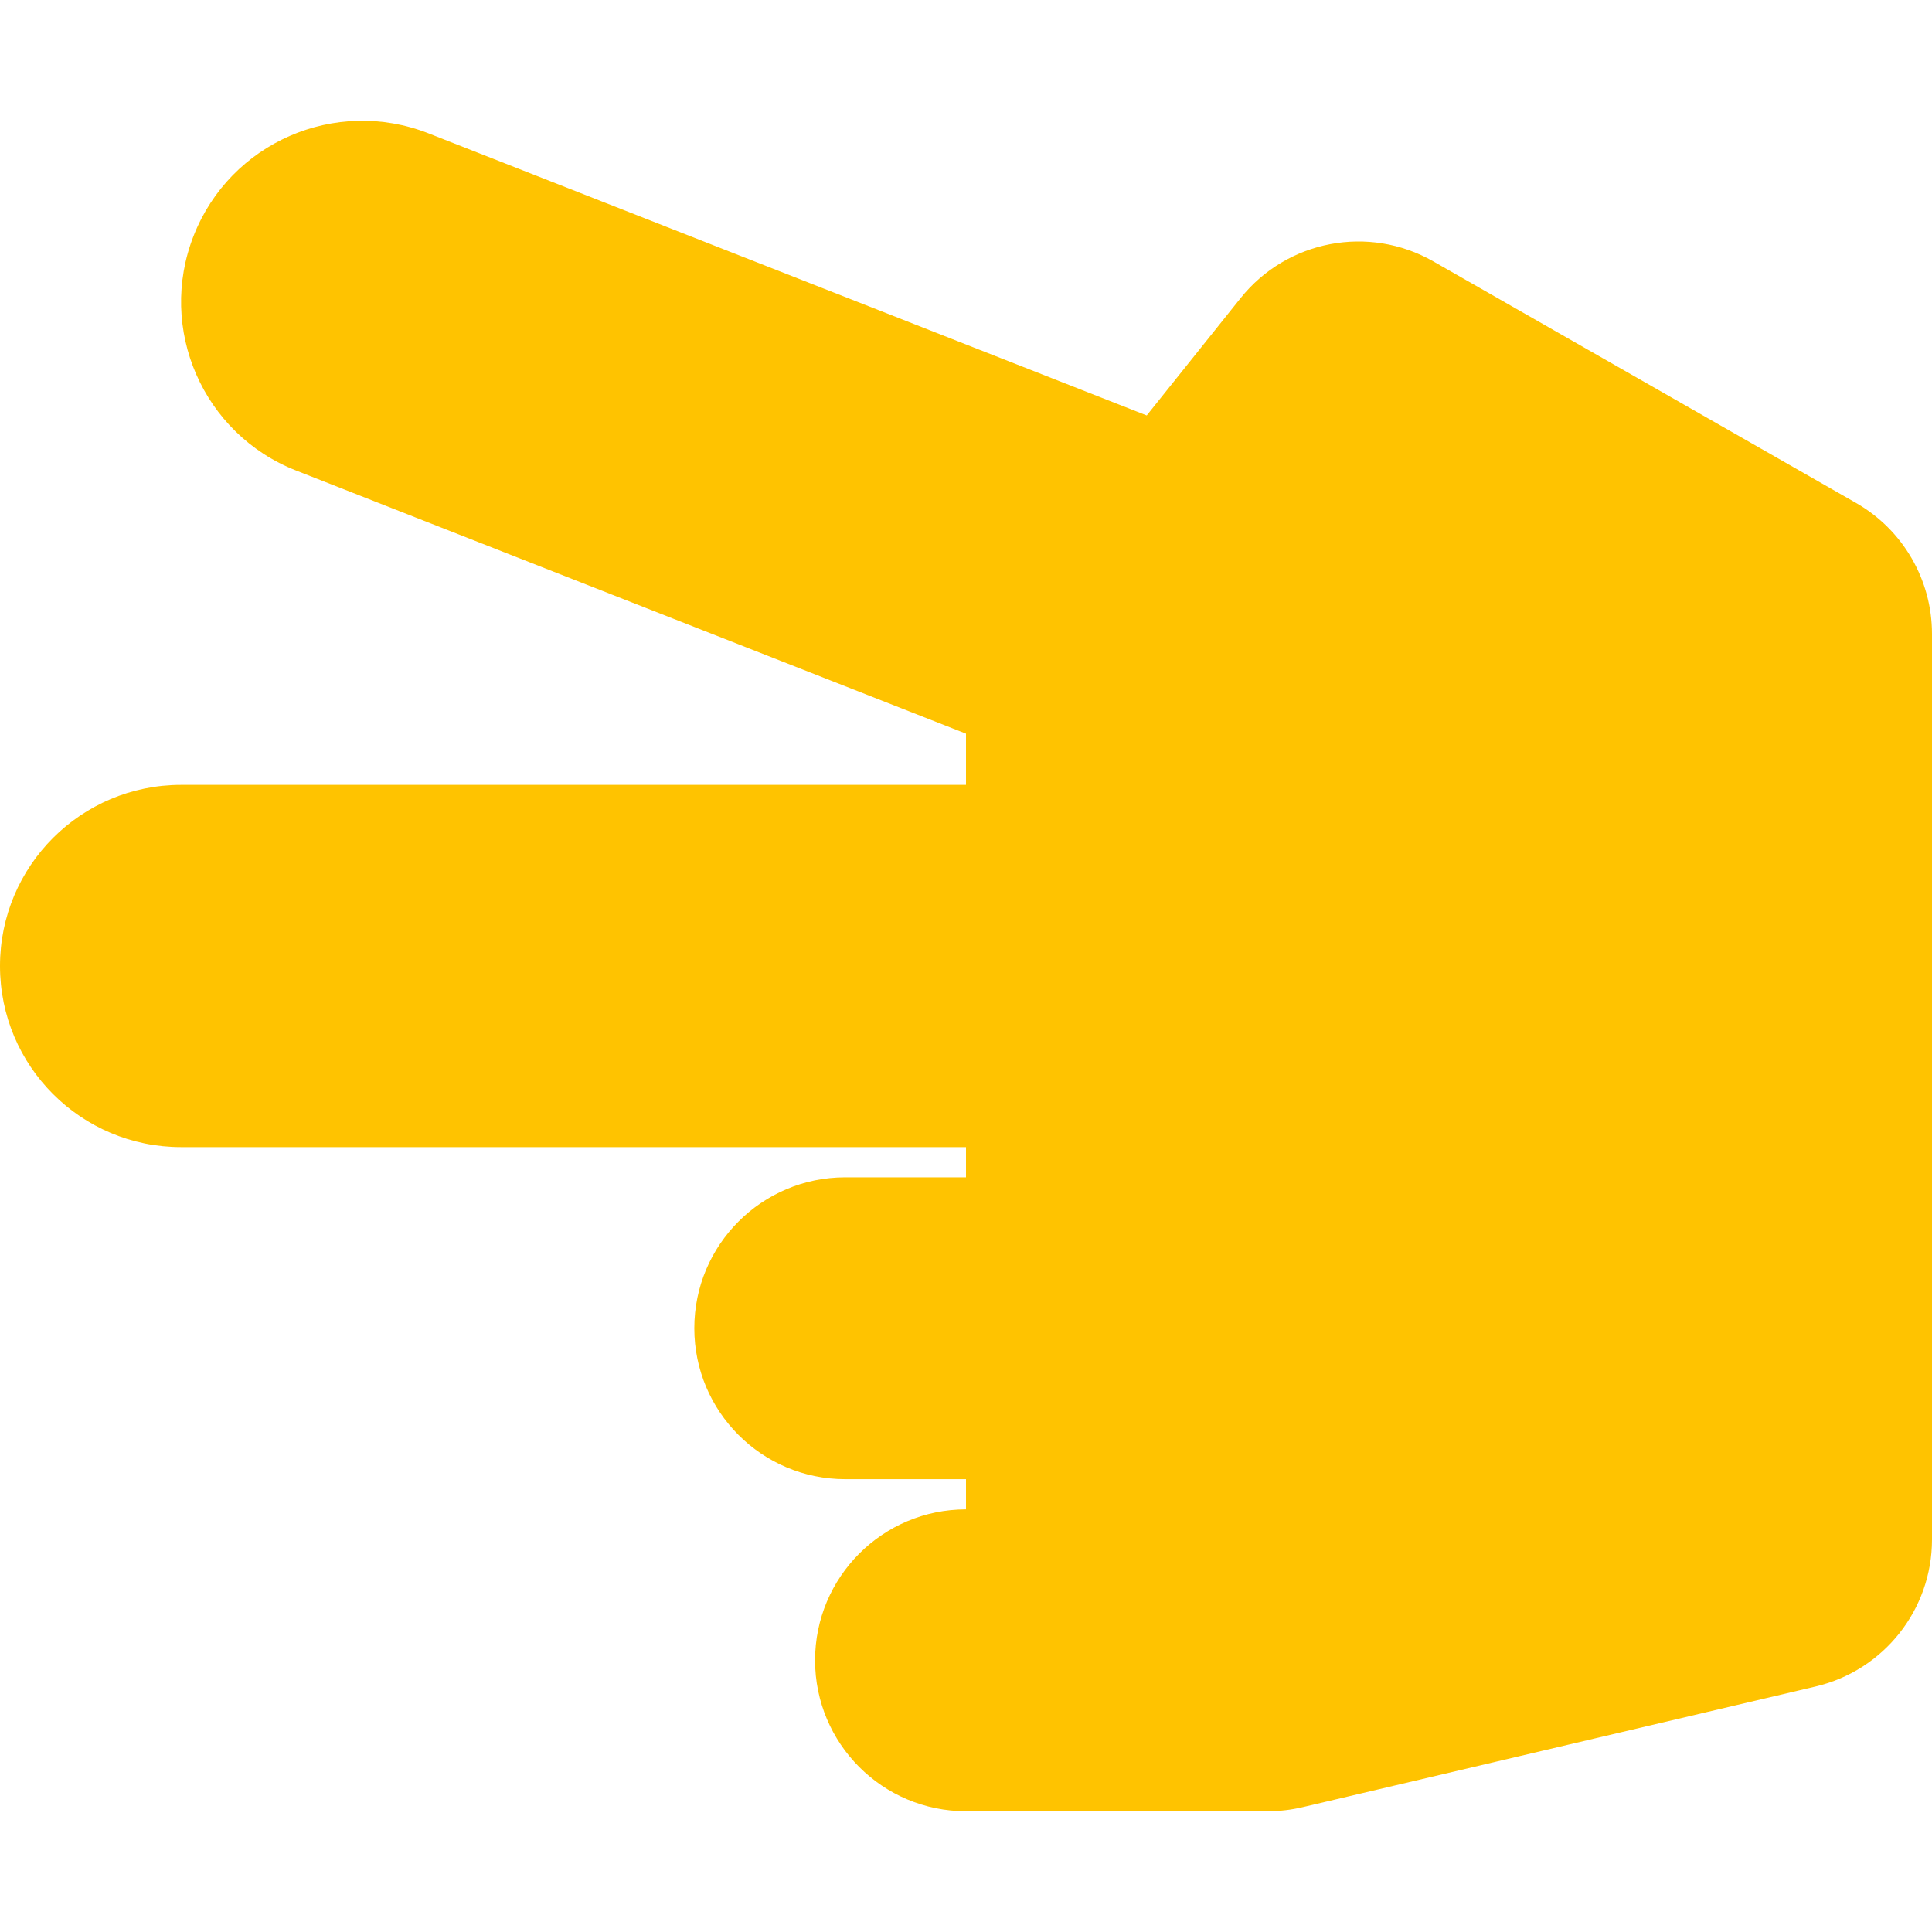
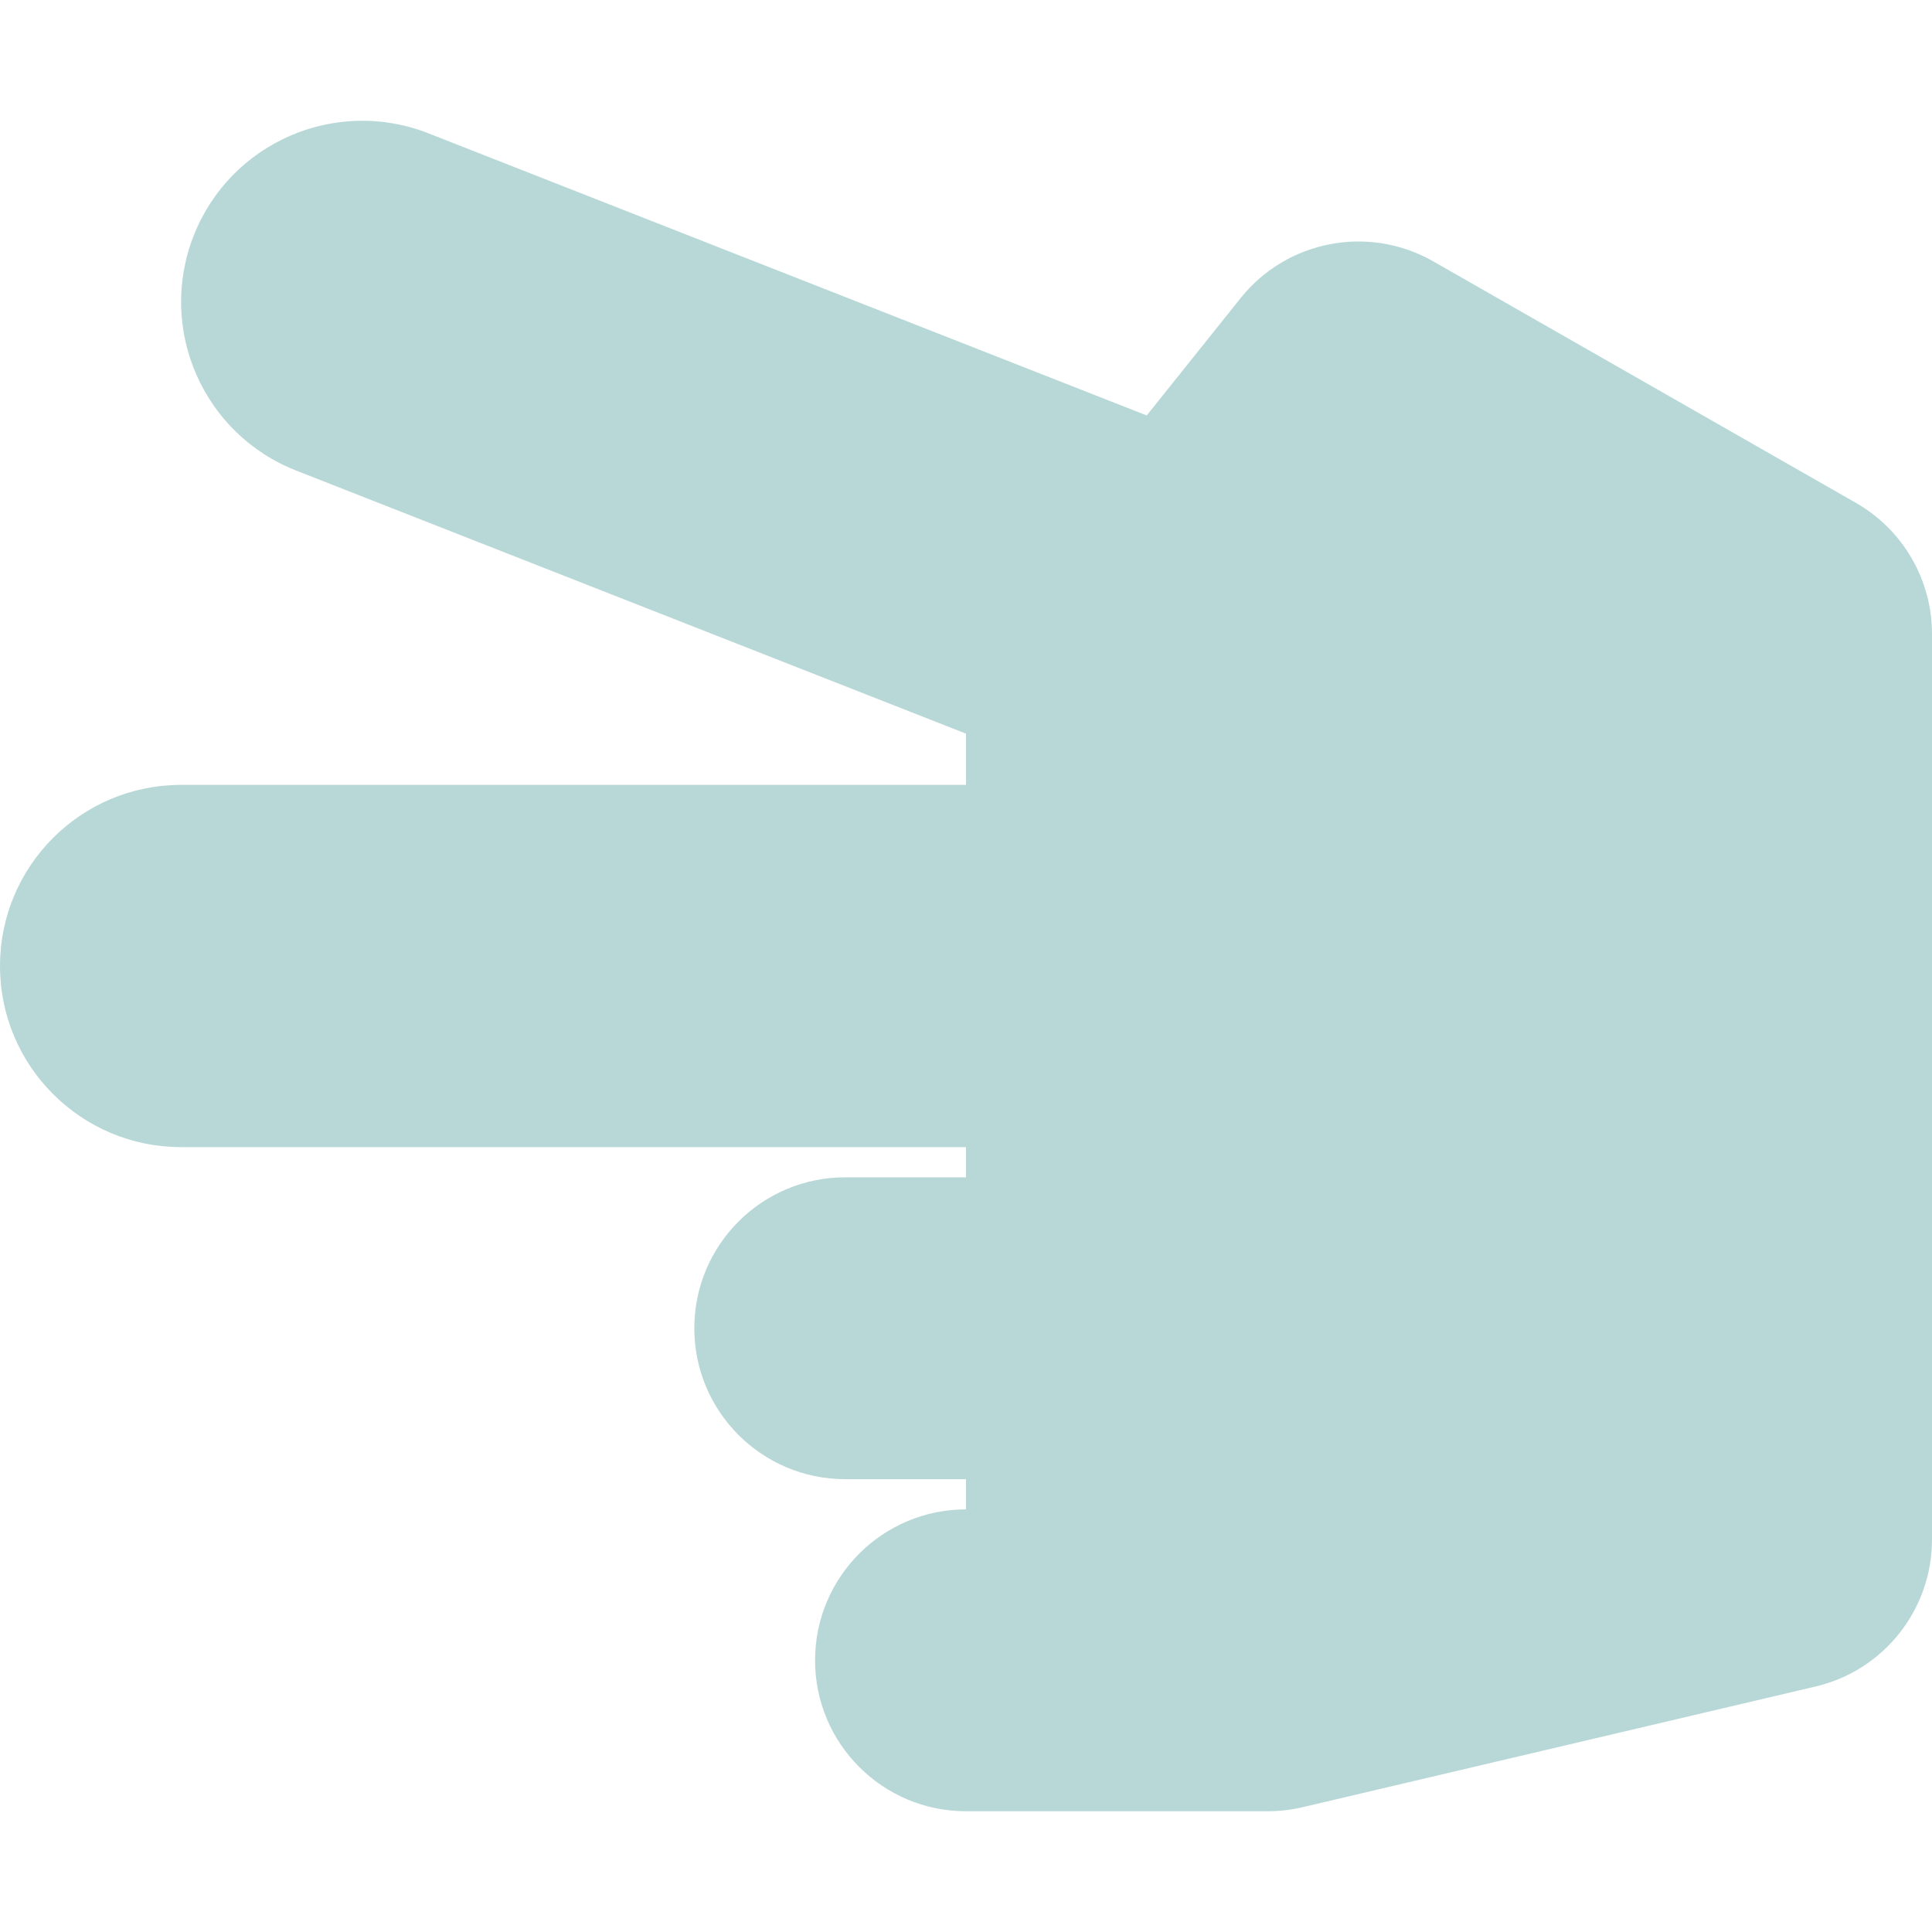
<svg xmlns="http://www.w3.org/2000/svg" aria-hidden="true" focusable="false" data-prefix="fas" data-icon="hand-scissors" class="svg-inline--fa fa-hand-scissors fa-w-16" role="img" viewBox="0 0 512 512">
-   <path fill="#ffc300" d="M216 440c0-22.092 17.909-40 40-40v-8h-32c-22.091 0-40-17.908-40-40s17.909-40 40-40h32v-8H48c-26.51 0-48-21.49-48-48s21.49-48 48-48h208v-13.572l-177.551-69.74c-24.674-9.694-36.818-37.555-27.125-62.228 9.693-24.674 37.554-36.817 62.228-27.124l190.342 74.765 24.872-31.09c12.306-15.381 33.978-19.515 51.081-9.741l112 64A40.002 40.002 0 0 1 512 168v240c0 18.562-12.77 34.686-30.838 38.937l-136 32A39.982 39.982 0 0 1 336 480h-80c-22.091 0-40-17.908-40-40z" />
+   <path fill="#b8d8d8" d="M216 440c0-22.092 17.909-40 40-40v-8h-32c-22.091 0-40-17.908-40-40s17.909-40 40-40h32v-8H48c-26.51 0-48-21.49-48-48s21.49-48 48-48h208v-13.572l-177.551-69.74c-24.674-9.694-36.818-37.555-27.125-62.228 9.693-24.674 37.554-36.817 62.228-27.124l190.342 74.765 24.872-31.09c12.306-15.381 33.978-19.515 51.081-9.741l112 64A40.002 40.002 0 0 1 512 168v240c0 18.562-12.77 34.686-30.838 38.937l-136 32A39.982 39.982 0 0 1 336 480h-80c-22.091 0-40-17.908-40-40z" />
</svg>
